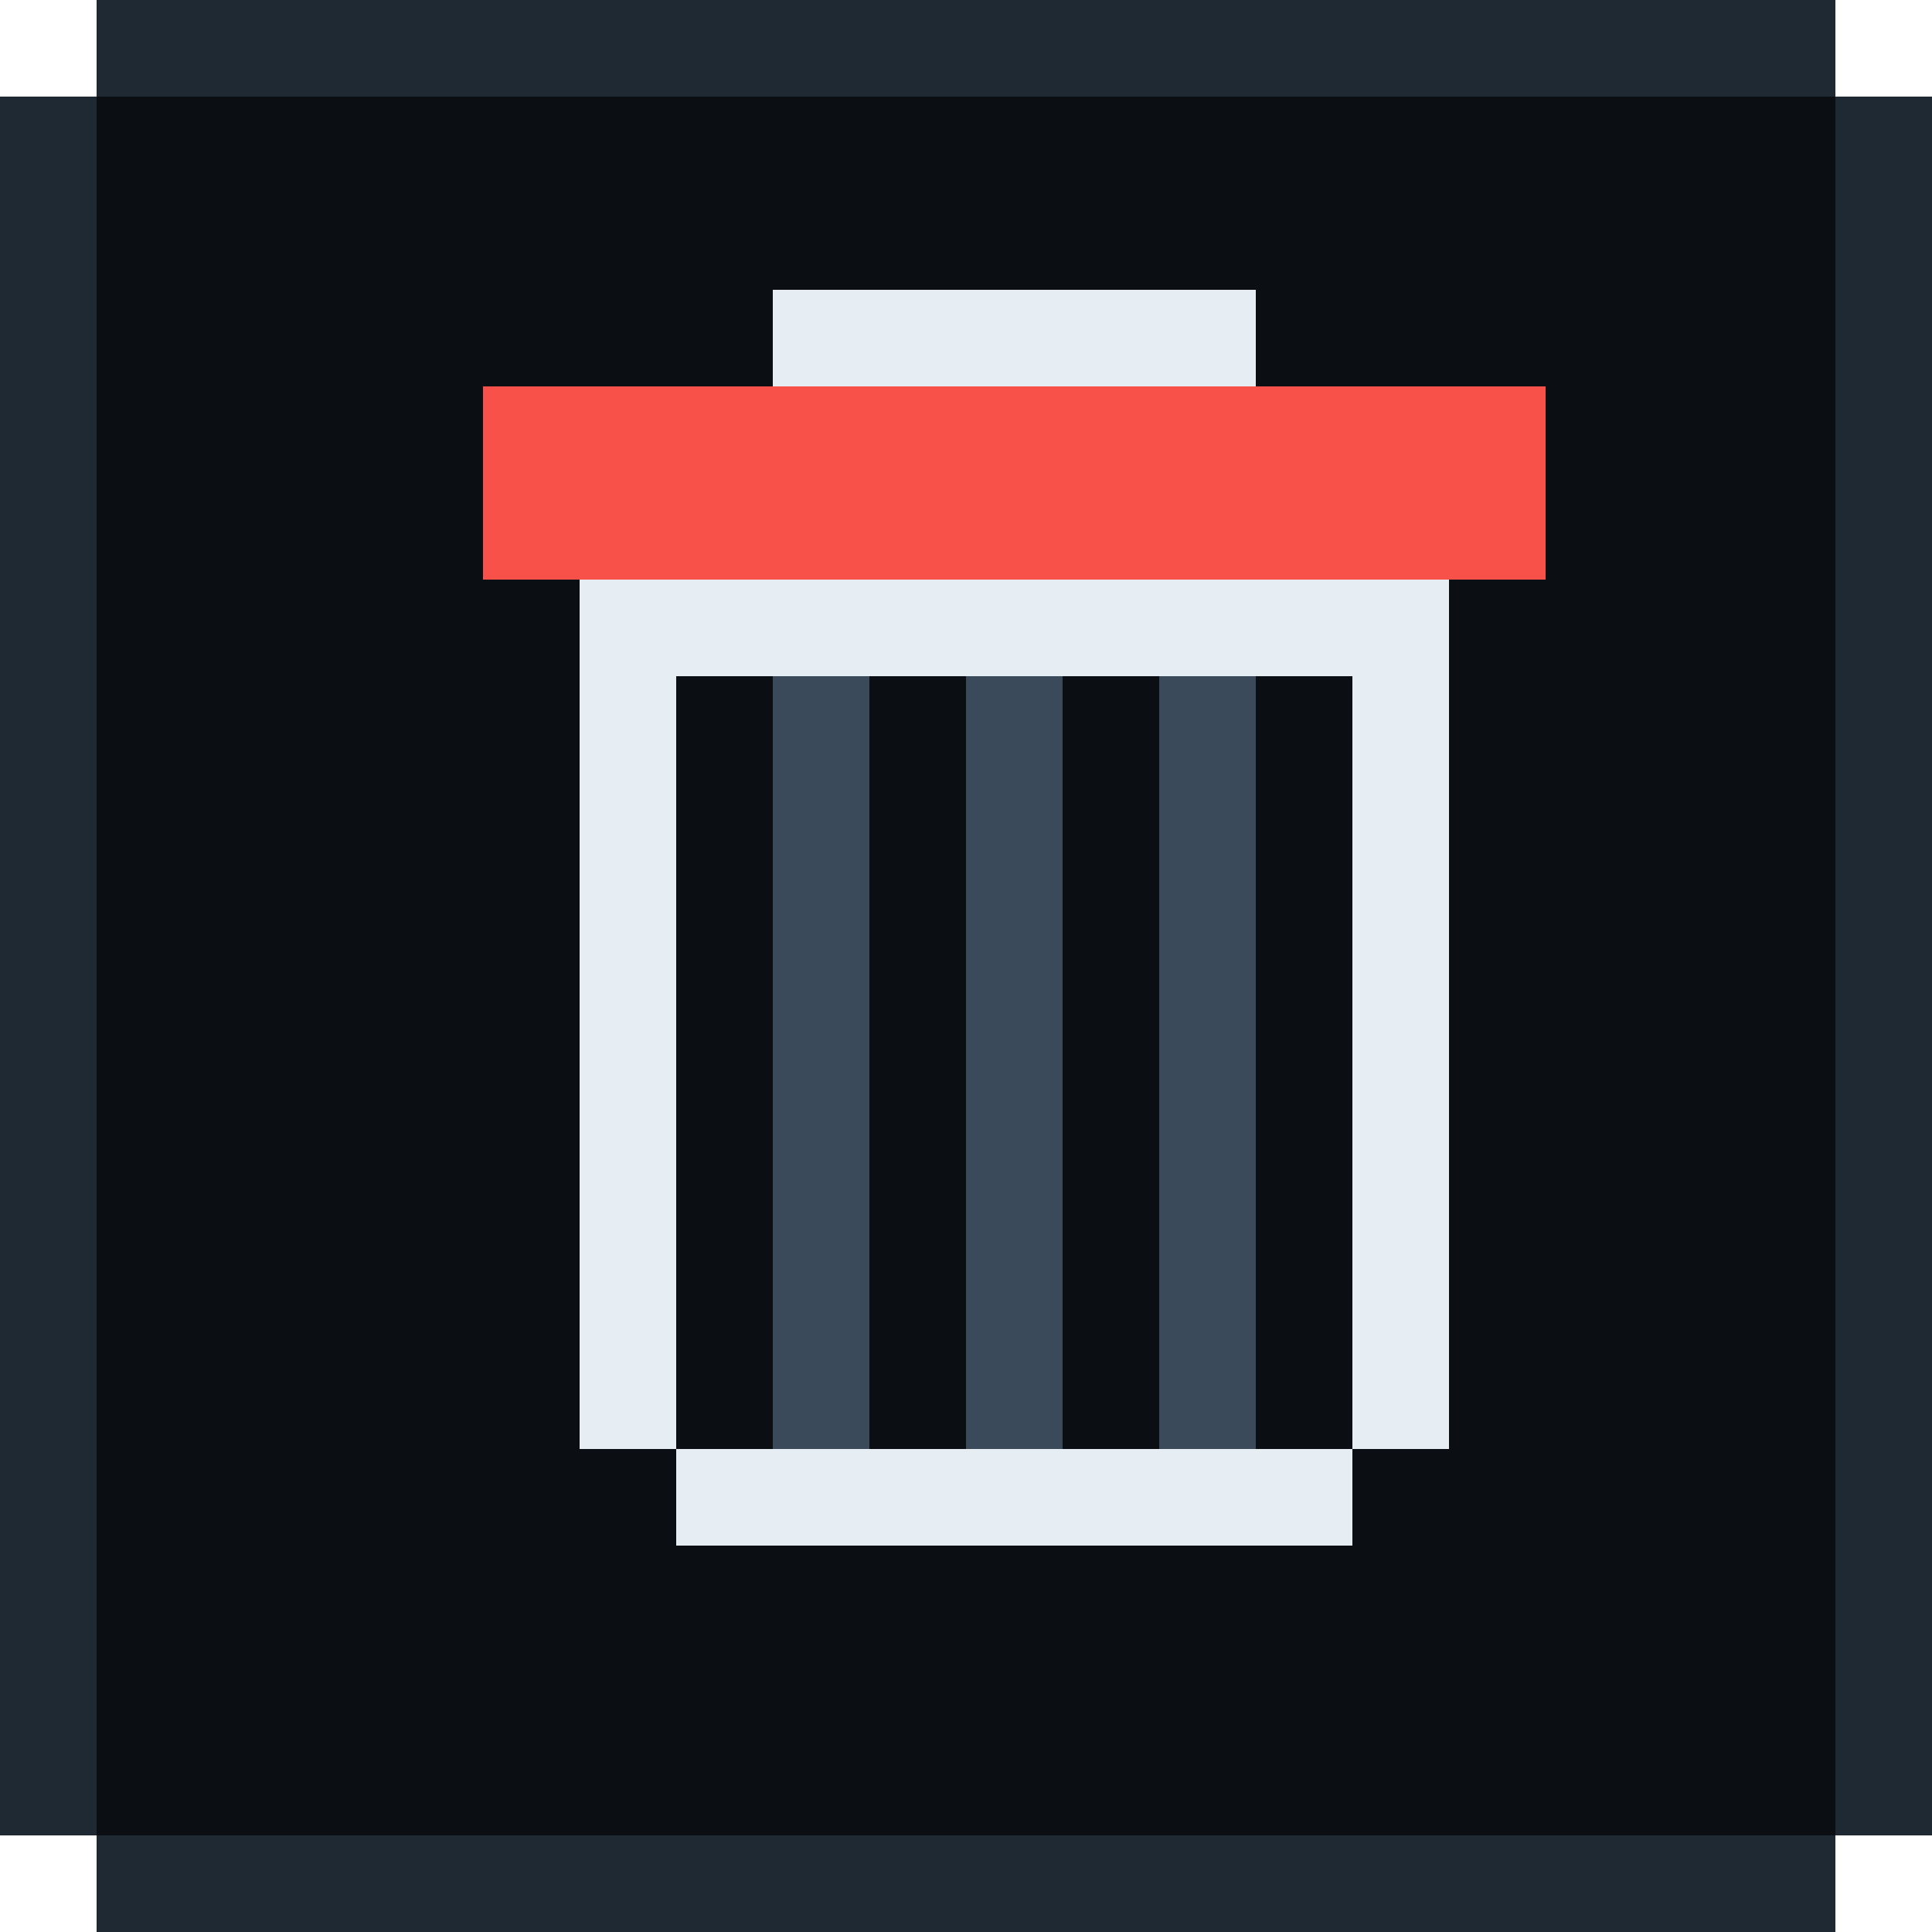
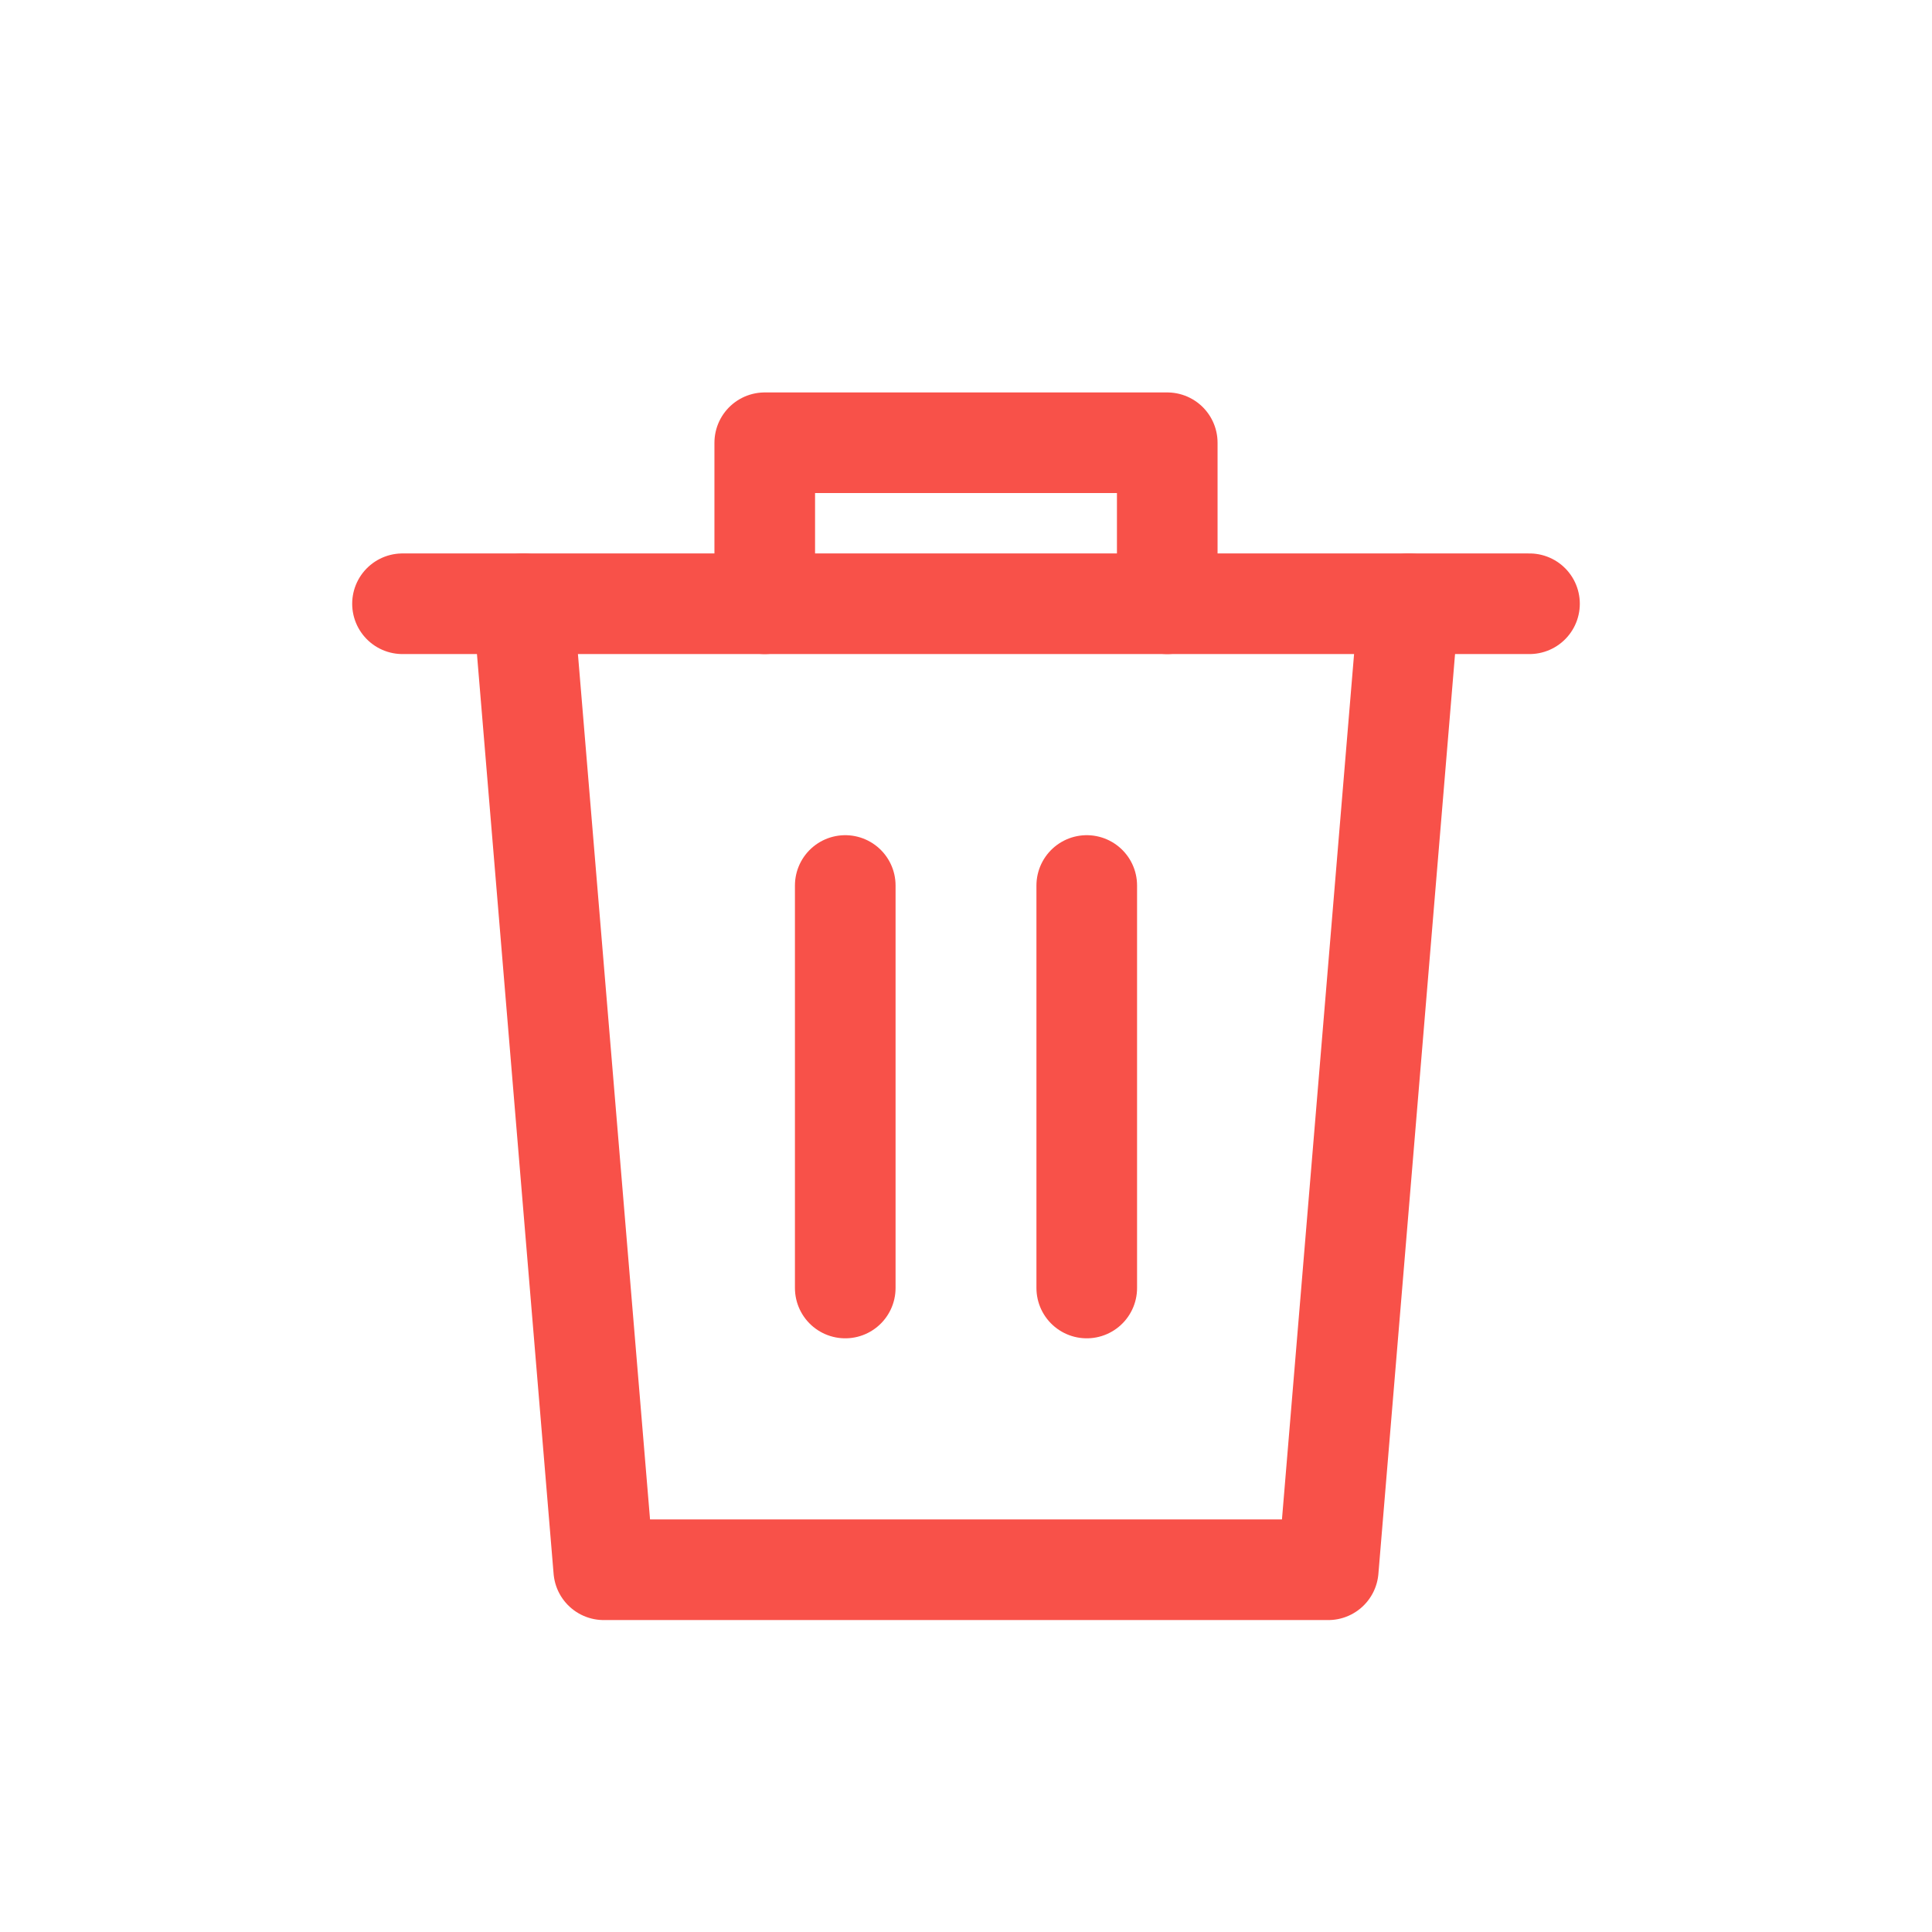
- <svg xmlns="http://www.w3.org/2000/svg" width="60" height="60" viewBox="0 0 60 60" shape-rendering="crispEdges" role="img" aria-label="Uninstall icon">
-   <g fill="#1f2933">
-     <rect x="3" y="0" width="54" height="3" />
-     <rect x="0" y="3" width="3" height="54" />
-     <rect x="57" y="3" width="3" height="54" />
-     <rect x="3" y="57" width="54" height="3" />
-   </g>
-   <g fill="#0b0f14">
-     <rect x="3" y="3" width="54" height="6" />
-     <rect x="3" y="9" width="21" height="3" />
-     <rect x="39" y="9" width="18" height="3" />
-     <rect x="3" y="12" width="12" height="6" />
-     <rect x="48" y="12" width="9" height="6" />
-     <rect x="3" y="18" width="15" height="27" />
-     <rect x="45" y="18" width="12" height="27" />
-     <rect x="21" y="21" width="3" height="24" />
-     <rect x="27" y="21" width="3" height="24" />
-     <rect x="33" y="21" width="3" height="24" />
-     <rect x="39" y="21" width="3" height="24" />
-     <rect x="3" y="45" width="18" height="3" />
-     <rect x="42" y="45" width="15" height="3" />
-     <rect x="3" y="48" width="54" height="9" />
-   </g>
-   <g fill="#e6edf3">
-     <rect x="24" y="9" width="15" height="3" />
-     <rect x="18" y="18" width="27" height="3" />
-     <rect x="18" y="21" width="3" height="24" />
-     <rect x="42" y="21" width="3" height="24" />
-     <rect x="21" y="45" width="21" height="3" />
-   </g>
-   <g fill="#f85149">
-     <rect x="15" y="12" width="33" height="6" />
-   </g>
-   <g fill="#3a4a5a">
-     <rect x="24" y="21" width="3" height="24" />
-     <rect x="30" y="21" width="3" height="24" />
-     <rect x="36" y="21" width="3" height="24" />
+ <svg xmlns="http://www.w3.org/2000/svg" width="48" height="48" viewBox="0 0 48 48" fill="none" role="img" aria-label="Uninstall icon">
+   <g stroke="#f85149" stroke-width="2.5" stroke-linecap="round" stroke-linejoin="round">
+     <path d="M10 15 h28" />
+     <path d="M19 15 v-4 h10 v4" />
+     <path d="M13 15 l2 24 h18 l2 -24" />
+     <path d="M21 22 v10" />
+     <path d="M27 22 v10" />
  </g>
</svg>
